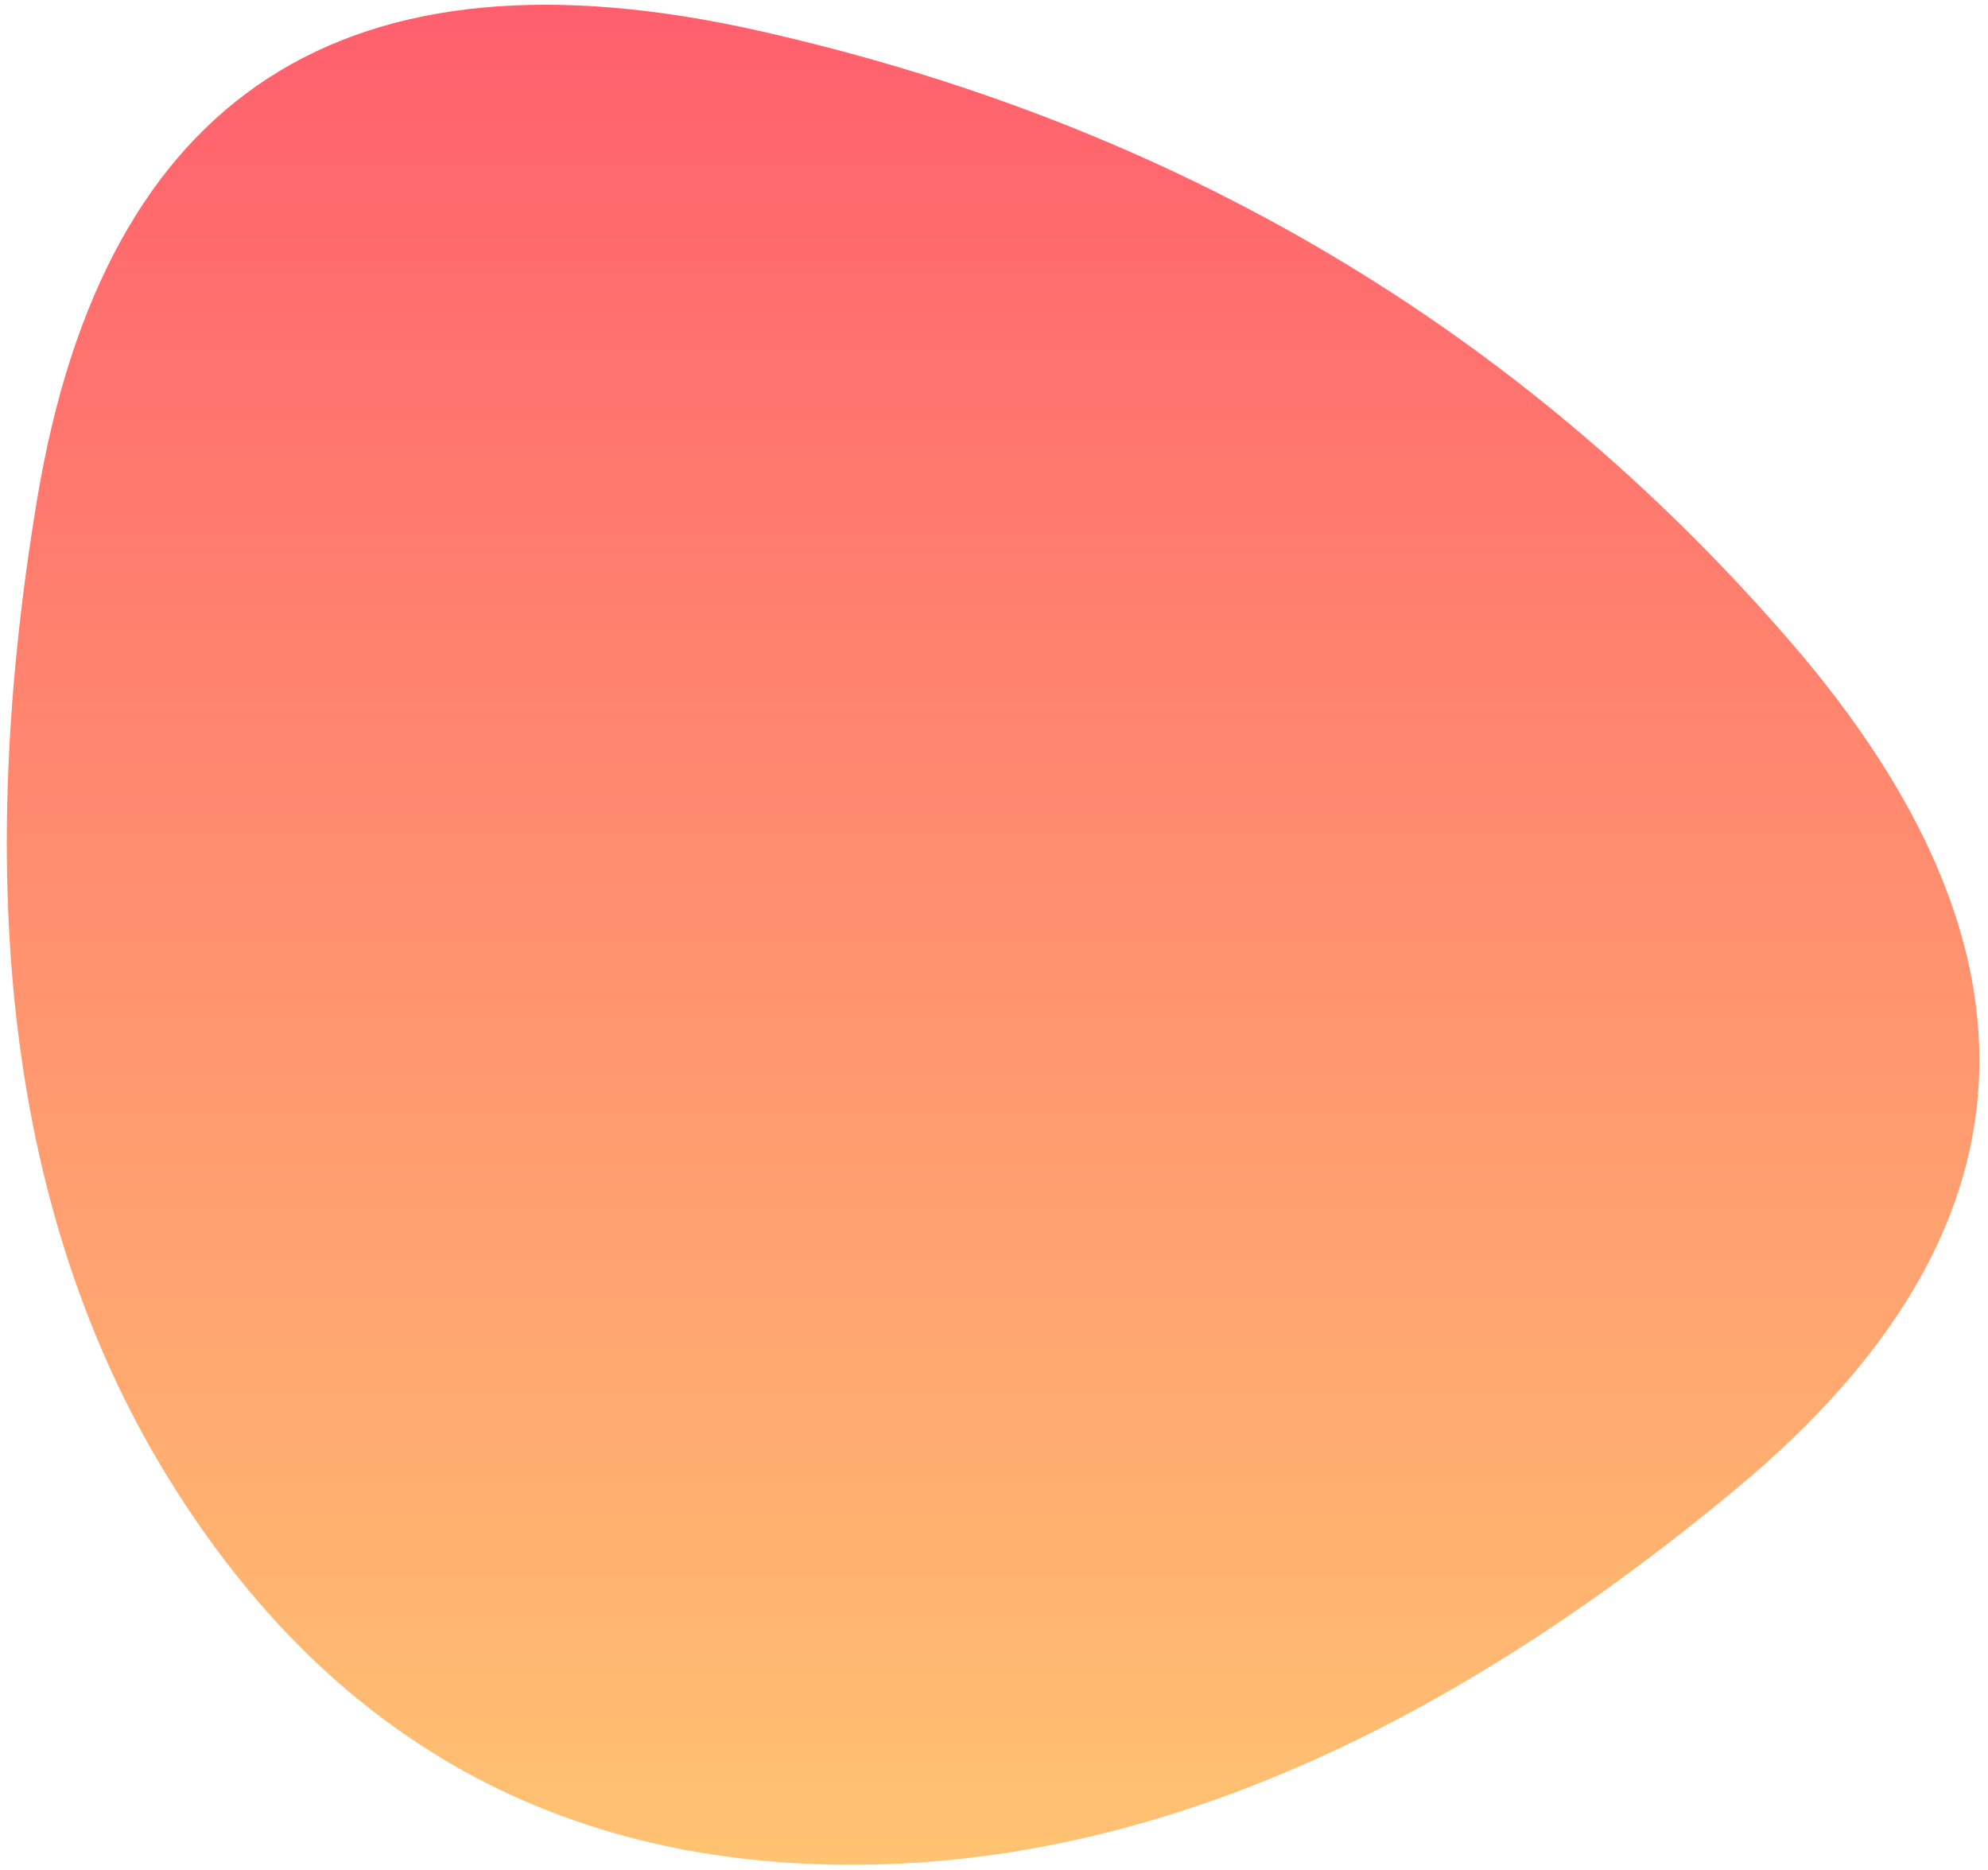
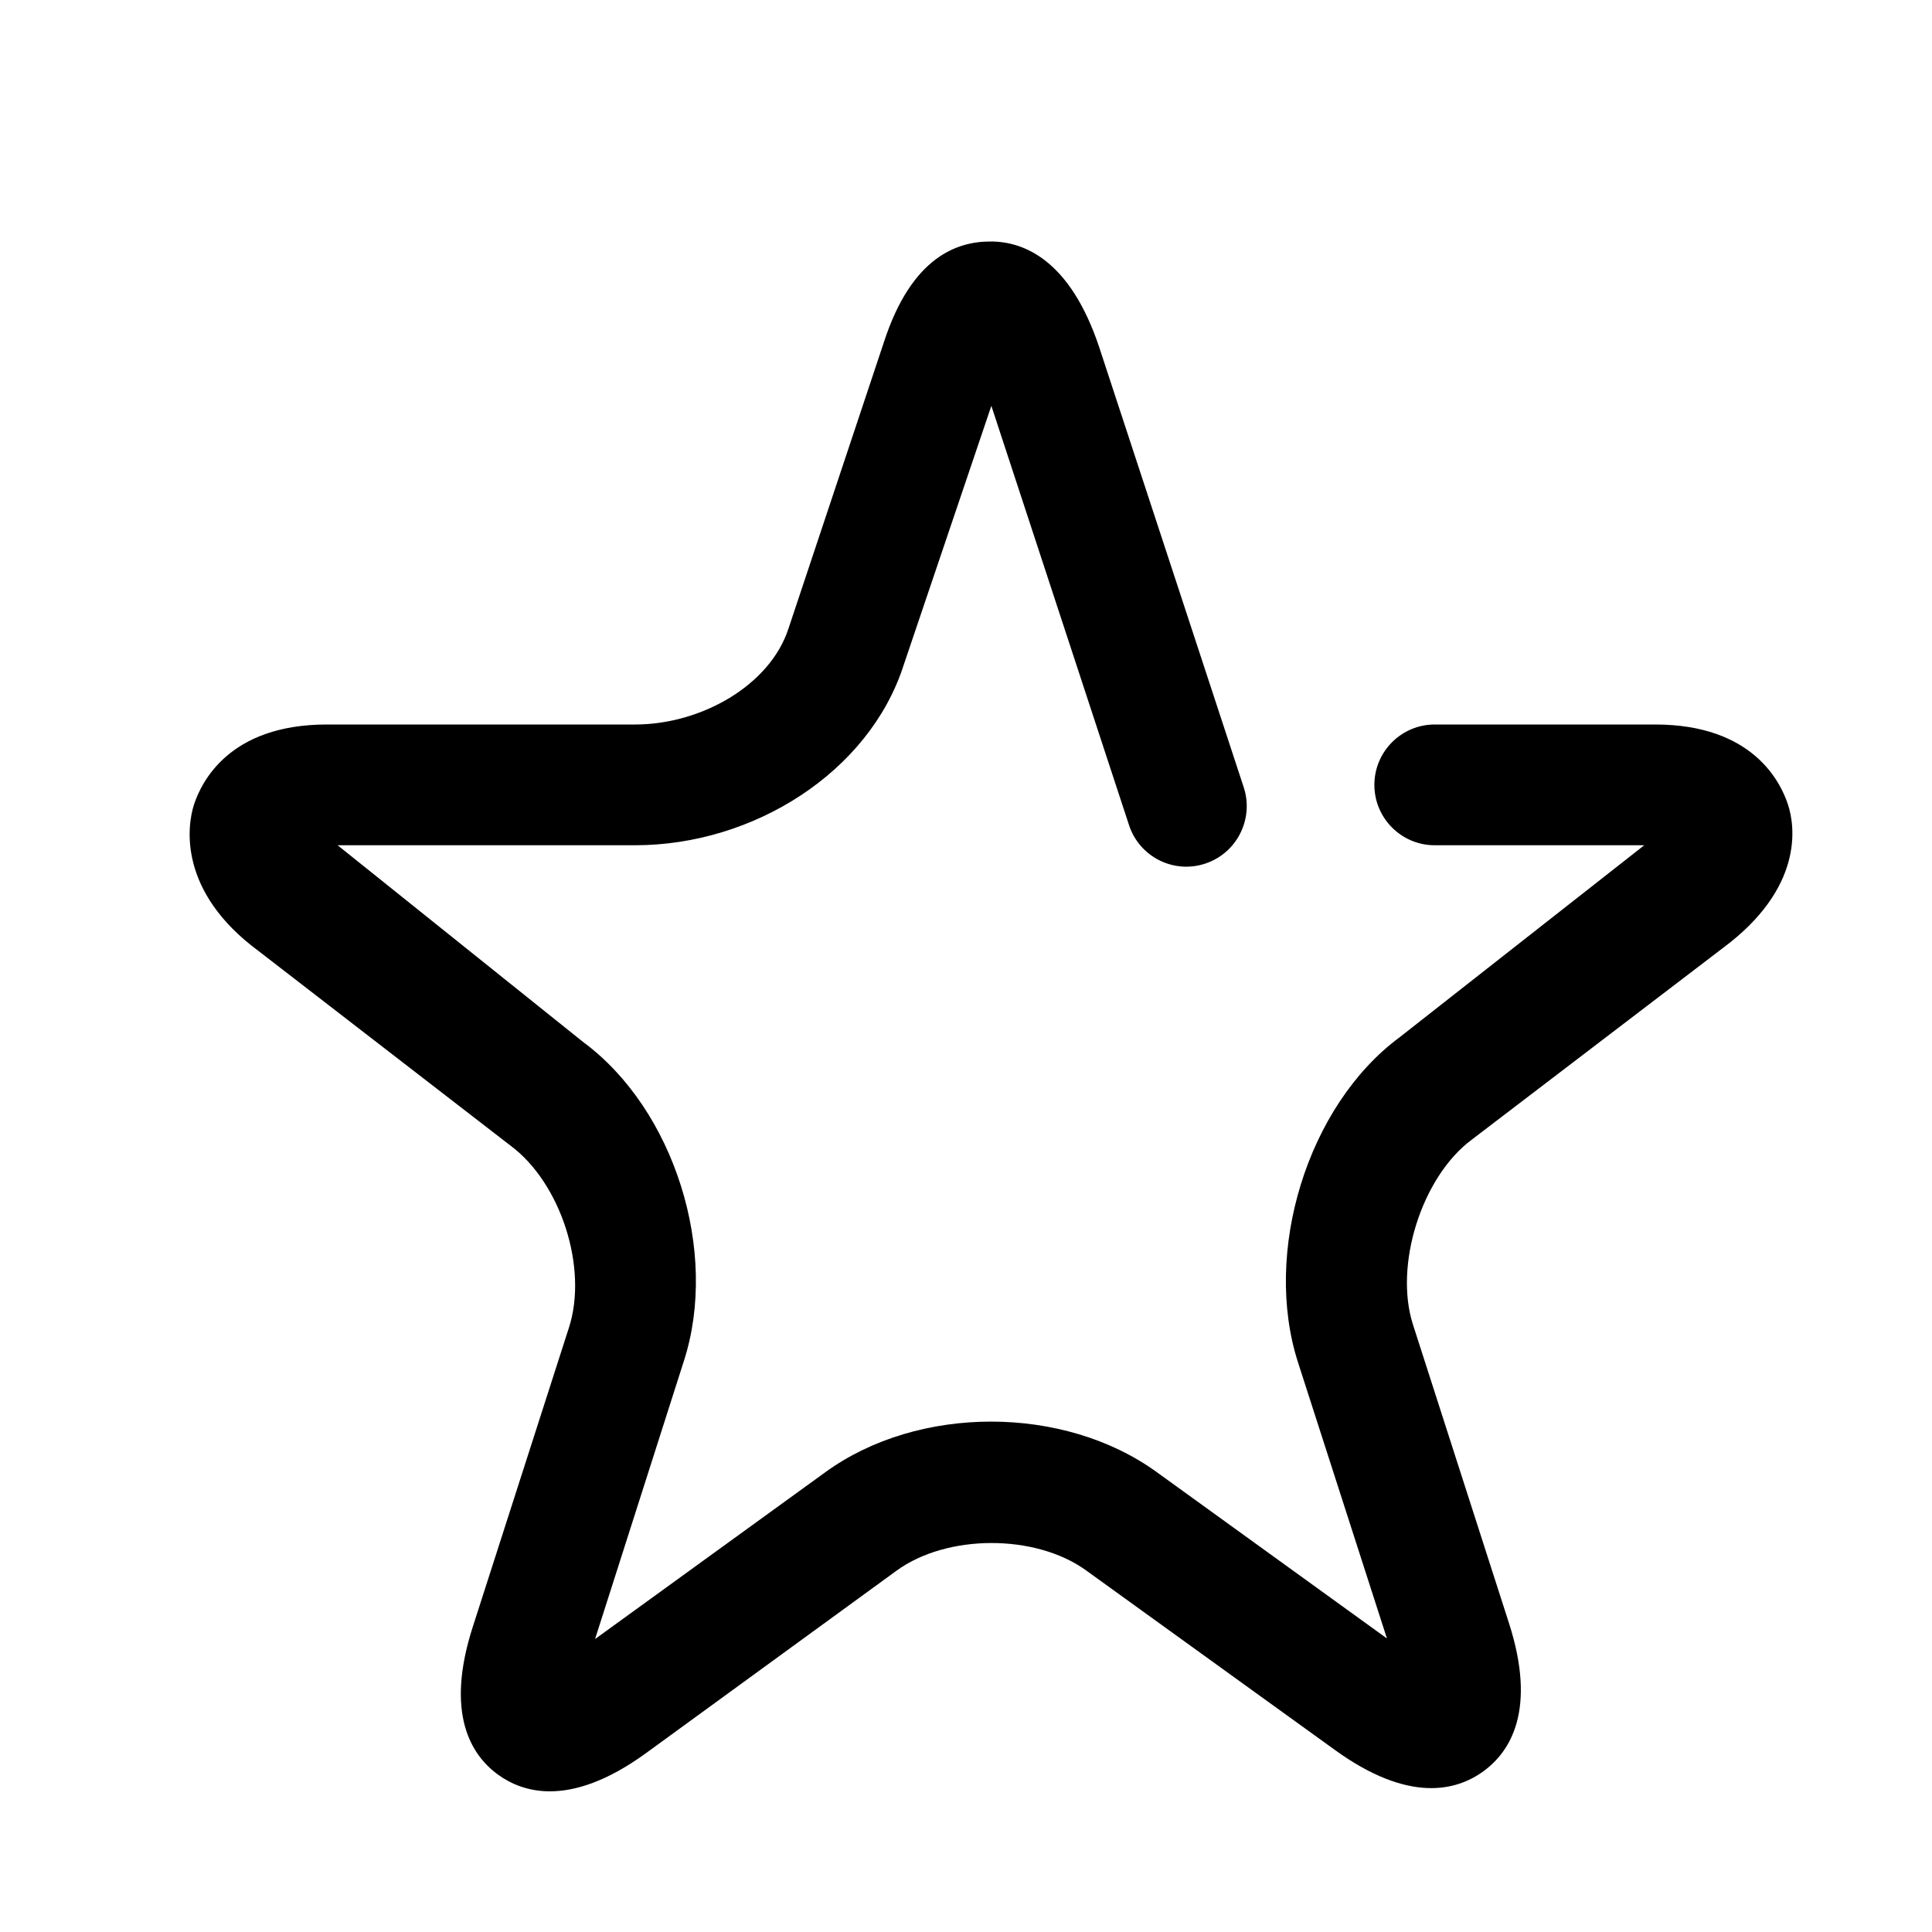
- <svg xmlns="http://www.w3.org/2000/svg" width="117" height="110" viewBox="0 0 117 110" fill="none">
-   <path d="M102.282 87.513C84.385 102.427 66.874 109.829 49.75 109.719C32.626 109.608 19.424 102.151 10.144 87.347C0.864 72.543 -1.787 53.209 2.19 29.346C6.167 5.483 20.363 -3.686 44.779 1.837C69.194 7.361 89.356 19.293 105.265 37.632C121.174 55.971 120.18 72.598 102.282 87.513Z" fill="url(#paint0_linear)" />
-   <defs>
-     <linearGradient id="paint0_linear" x1="0.4" y1="0.28" x2="0.4" y2="109.72" gradientUnits="userSpaceOnUse">
-       <stop stop-color="#FF5F6D" />
-       <stop offset="1" stop-color="#FFC371" />
-     </linearGradient>
-   </defs>
+ <svg xmlns="http://www.w3.org/2000/svg" t="1719326954549" class="icon" viewBox="0 0 1024 1024" version="1.1" p-id="2386" width="200" height="200">
+   <path d="M291.456 949.44c-11.712 0-20.736-3.968-27.392-8.768-14.336-10.368-28.288-32.384-13.504-78.336l51.008-158.72c10.176-31.616-4.352-76.672-31.04-96.448L136.96 504c-42.368-31.296-37.952-65.856-34.112-77.632 3.84-11.584 18.368-42.368 70.4-42.368H336.64c35.008 0 71.488-20.736 81.28-50.88l50.56-151.744C483.2 136.064 507.328 128 524.928 128h0.192c17.792 0 42.112 9.984 57.472 56L659.2 417.28c5.504 16.768-3.648 34.944-20.416 40.448-16.768 5.568-34.88-3.584-40.384-20.416l-72.96-222.208-46.656 137.92C460.48 409.28 399.36 448 336.64 448H178.944L309.12 552.32c48.32 35.712 72 111.168 53.376 168.96l-47.104 147.456 121.984-88.384c49.28-35.84 126.464-35.776 175.68-0.128l122.048 88.192L688 722.176c-18.816-58.24 4.8-136.064 53.76-172.352L871.488 448h-111.04c-17.664 0-32-14.336-32-32s14.336-32 32-32h116.8c52.032 0 66.56 30.784 70.4 42.368 3.904 11.776 8.256 44.416-34.56 76.16L780.16 603.968c-26.624 19.712-41.408 66.688-31.232 98.176l50.816 158.016c14.848 46.016 0.832 68.224-13.504 78.656-14.336 10.432-39.616 16.96-78.656-11.264L575.616 832.32c-26.816-19.392-73.792-19.328-100.544 0.256L342.72 928.96c-20.864 15.232-37.824 20.48-51.264 20.48z" p-id="2387" />
</svg>
